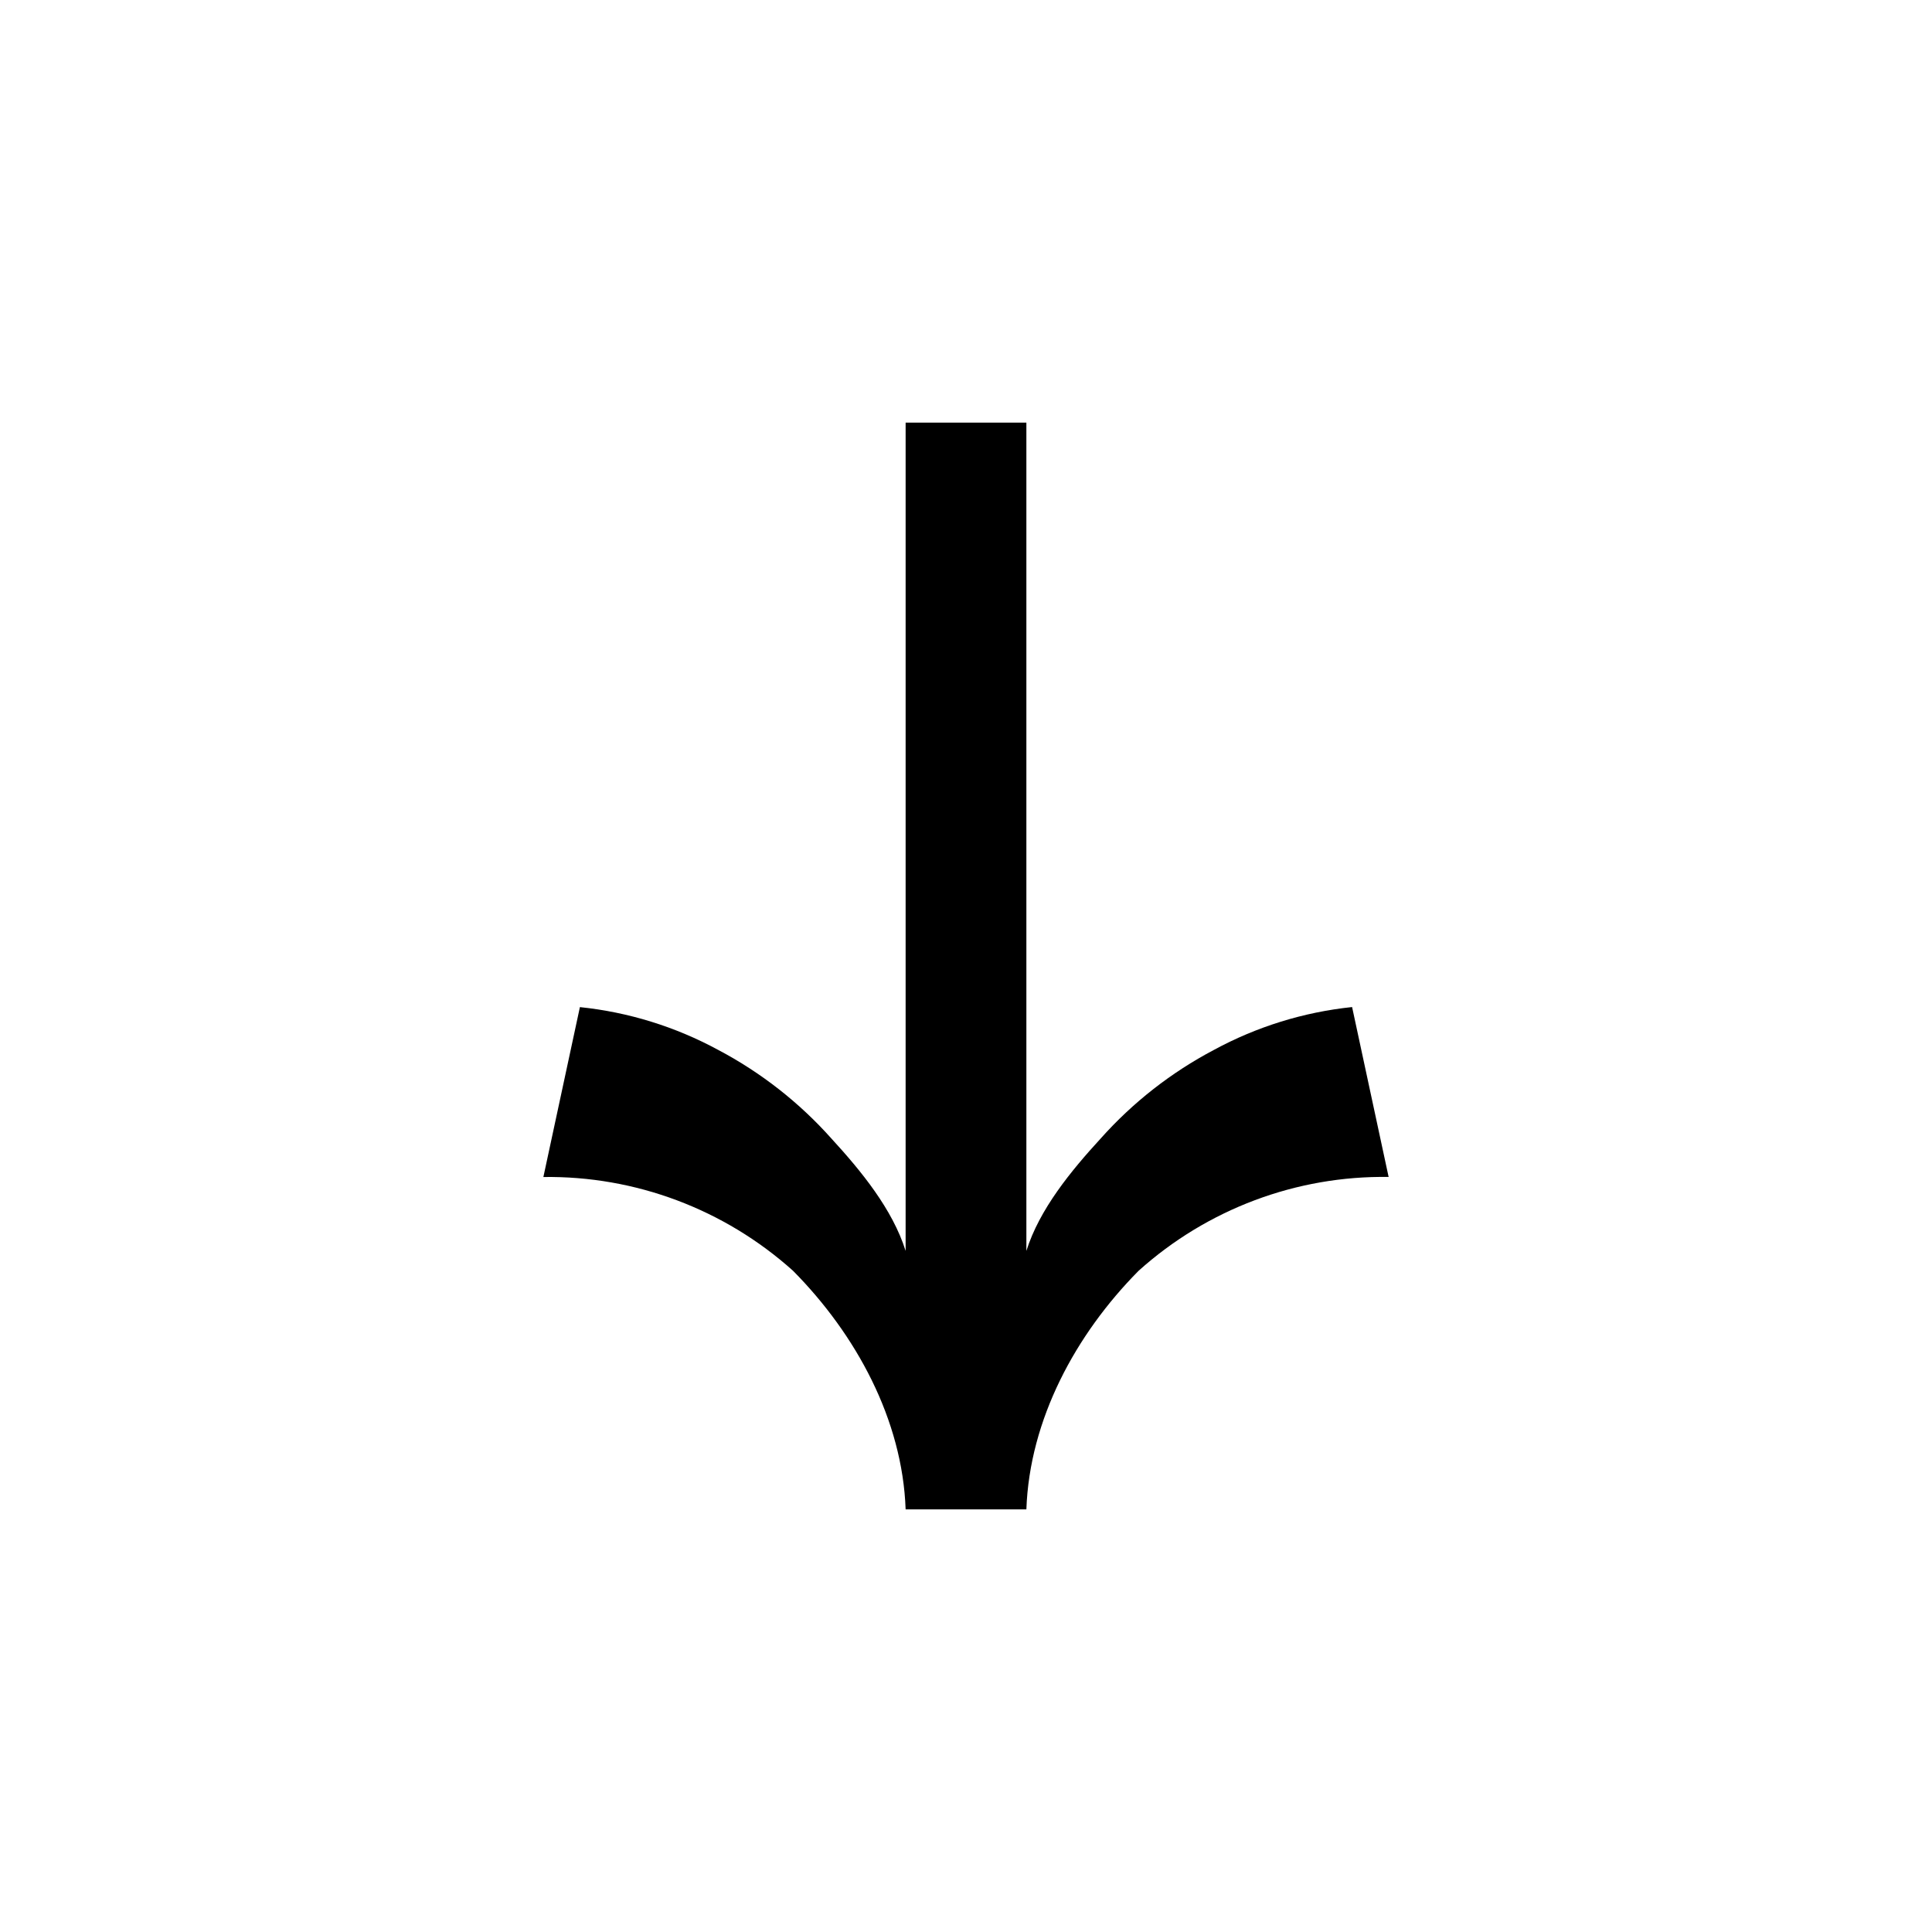
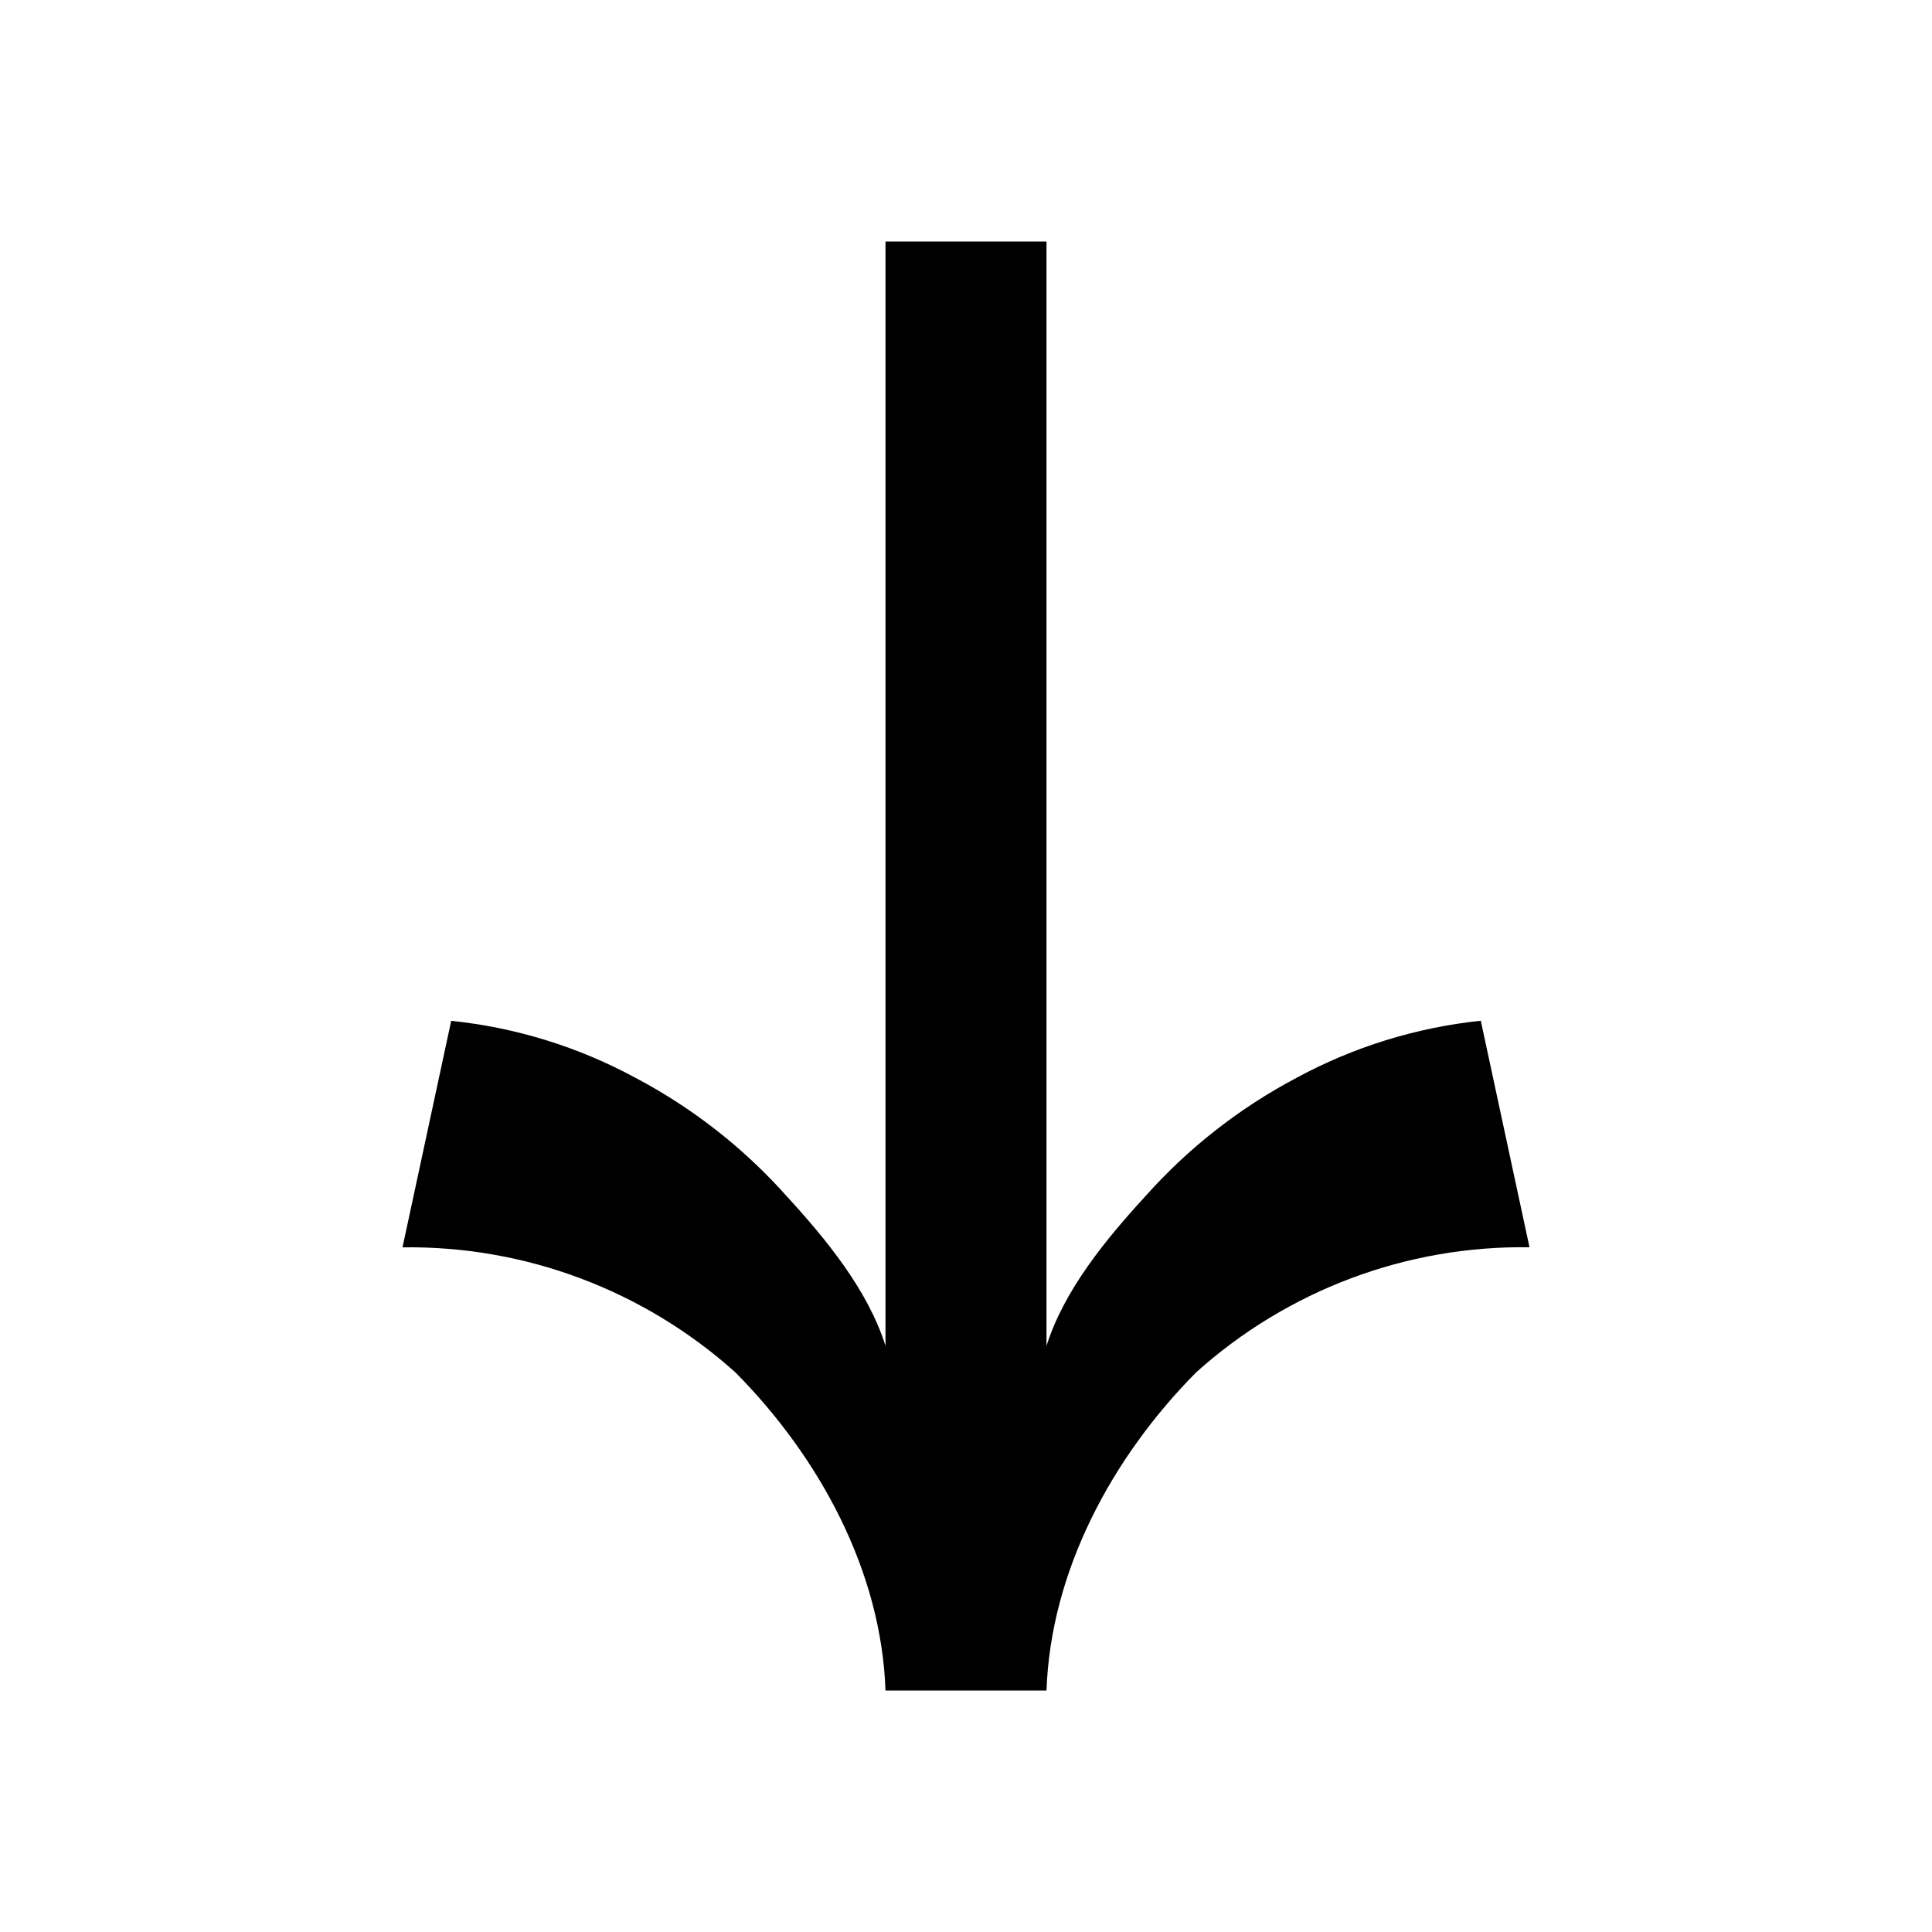
- <svg xmlns="http://www.w3.org/2000/svg" viewBox="0 0 32 32">
-   <path d="M9.605 16.681L9 19.495C10.523 19.474 11.999 20.028 13.135 21.048C14.179 22.102 14.948 23.514 15 25H17C17.052 23.514 17.815 22.102 18.859 21.048C19.996 20.026 21.474 19.471 23 19.494L22.395 16.68C21.593 16.764 20.815 17.005 20.106 17.39C19.398 17.763 18.763 18.26 18.23 18.858C17.741 19.391 17.217 20.027 17 20.719V7H15V20.719C14.783 20.027 14.261 19.392 13.772 18.859C13.239 18.261 12.604 17.764 11.896 17.39C11.186 17.005 10.408 16.764 9.605 16.681Z" />
+ <svg xmlns="http://www.w3.org/2000/svg" viewBox="0 0 24 24">
+   <path d="M5.605 12.681L5 15.495C6.523 15.473 7.999 16.028 9.135 17.048C10.179 18.102 10.948 19.514 11 21H13C13.052 19.514 13.815 18.102 14.859 17.048C15.996 16.026 17.474 15.471 19 15.494L18.395 12.68C17.593 12.764 16.815 13.005 16.106 13.389C15.398 13.763 14.763 14.26 14.23 14.858C13.741 15.391 13.217 16.027 13 16.719V3H11V16.719C10.783 16.027 10.261 15.392 9.772 14.859C9.239 14.261 8.604 13.764 7.896 13.39C7.186 13.005 6.408 12.764 5.605 12.681Z" />
</svg>
